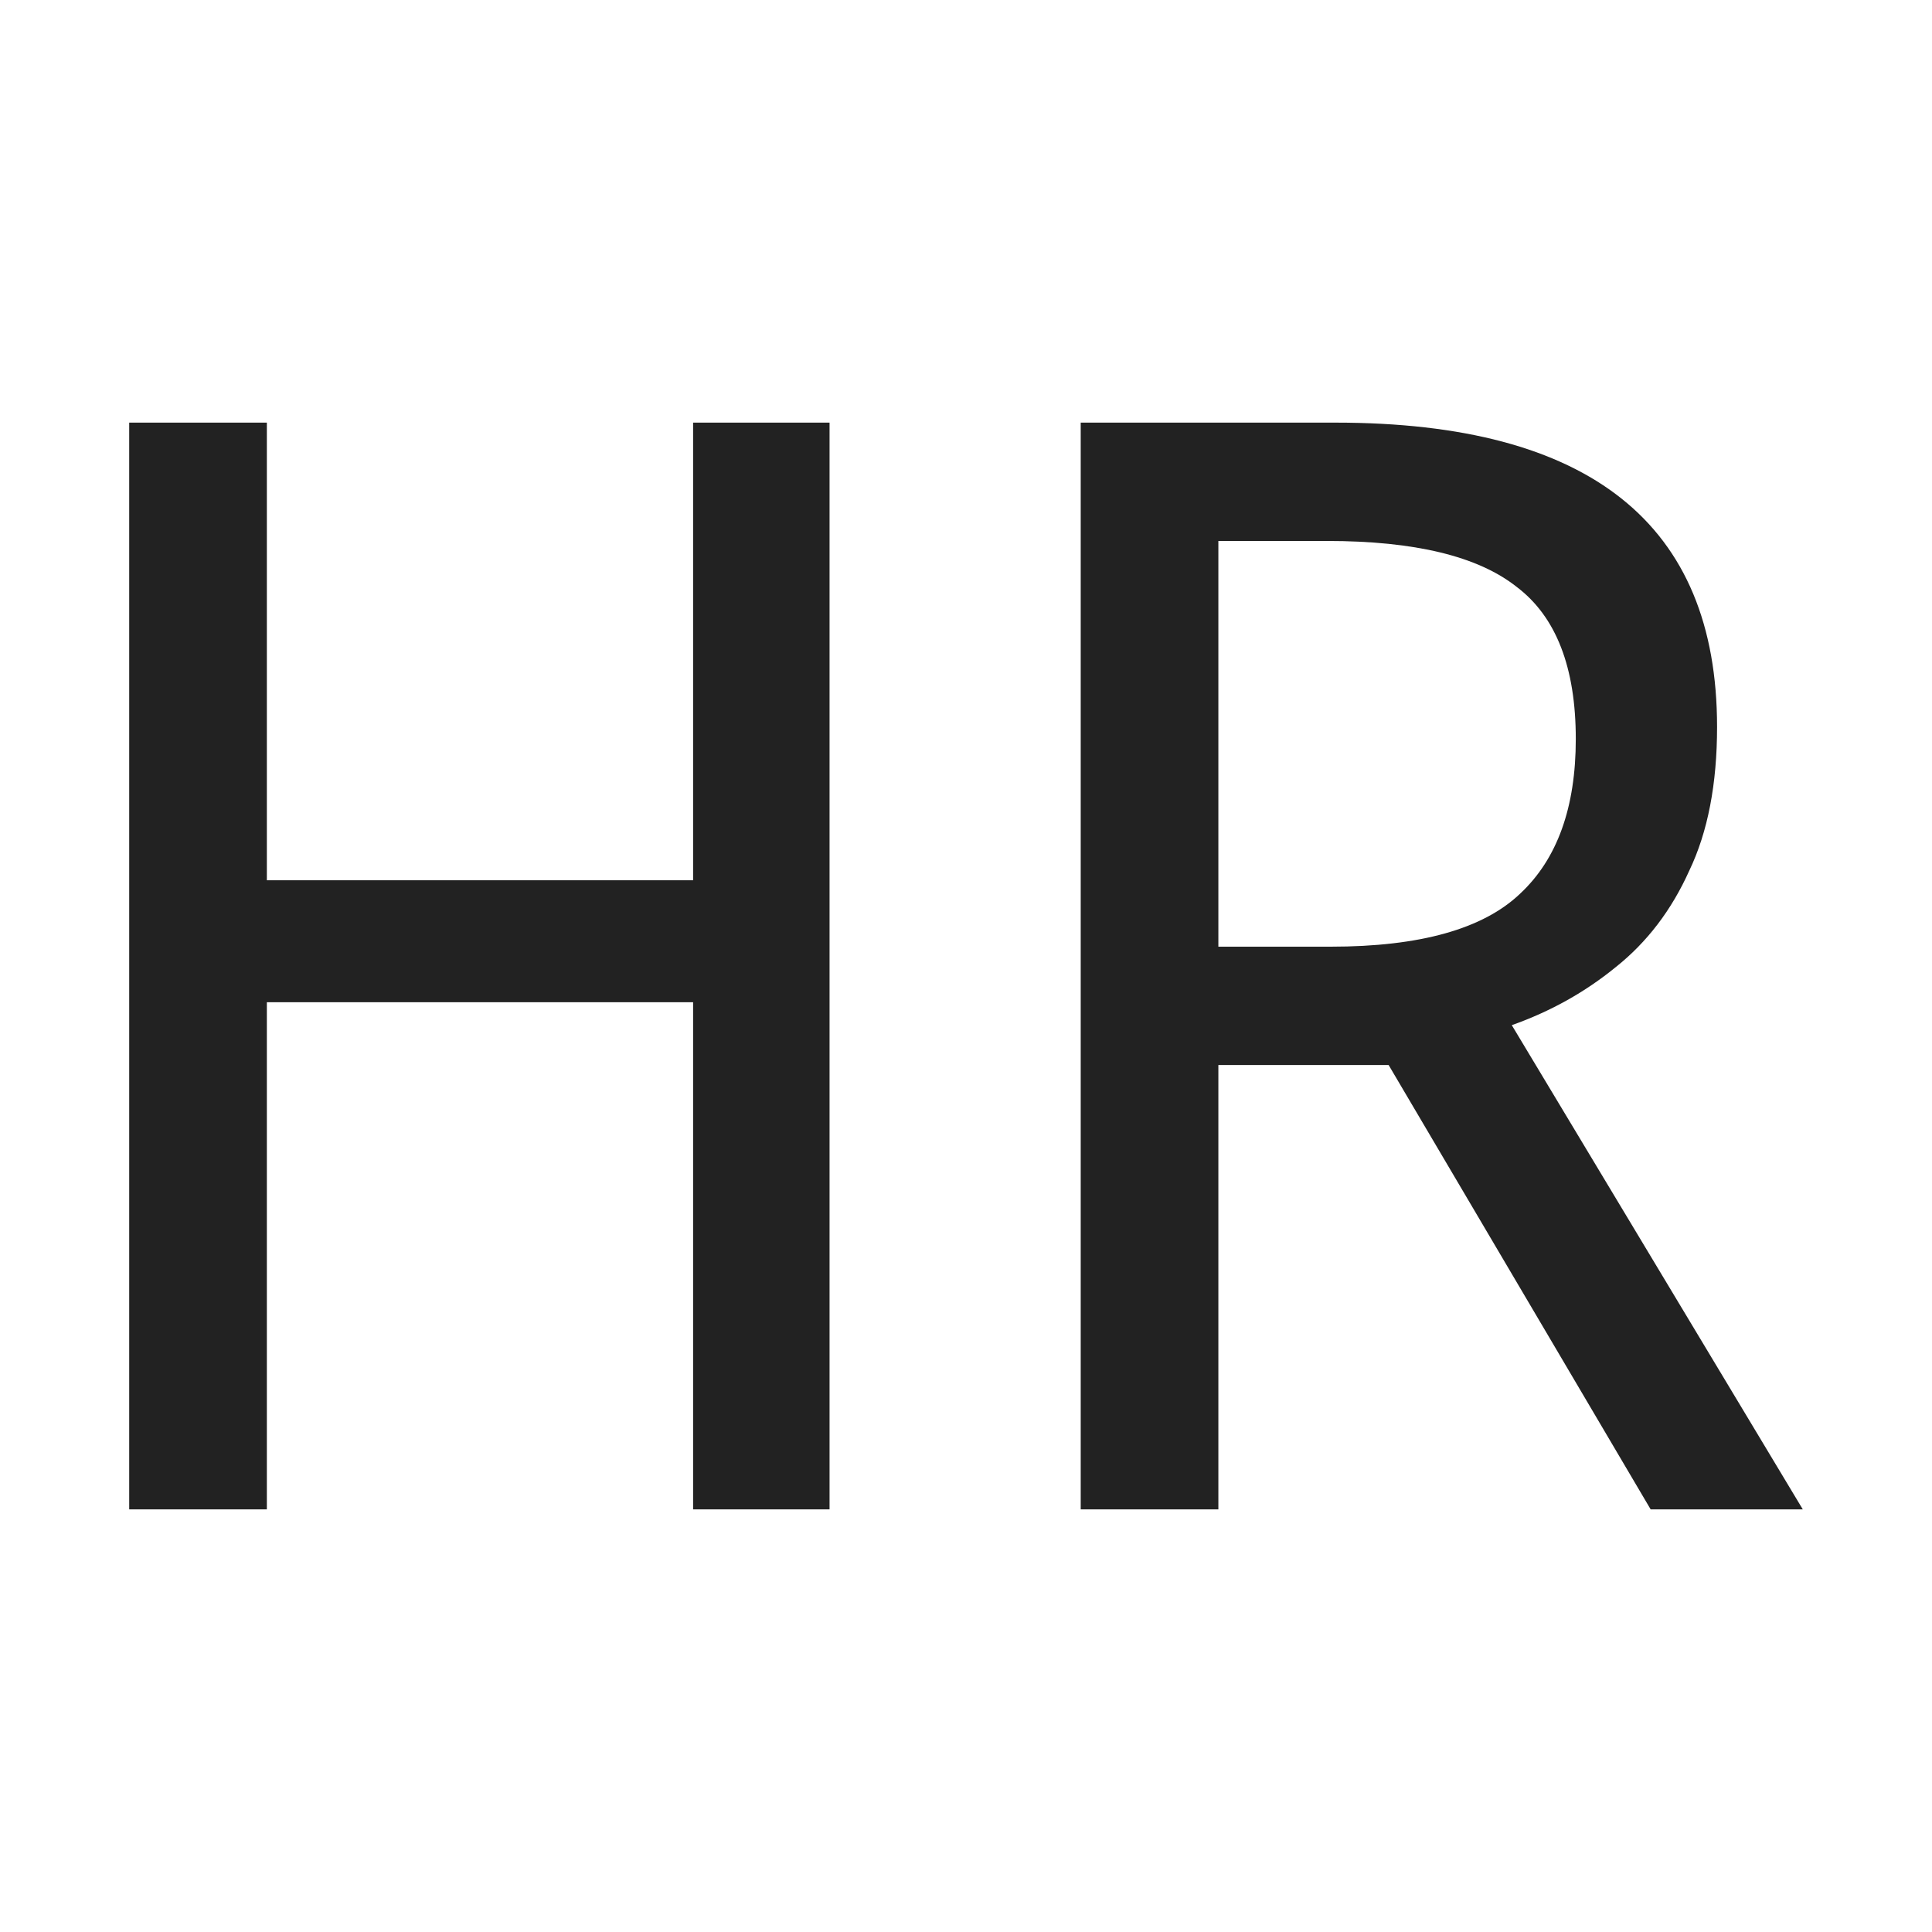
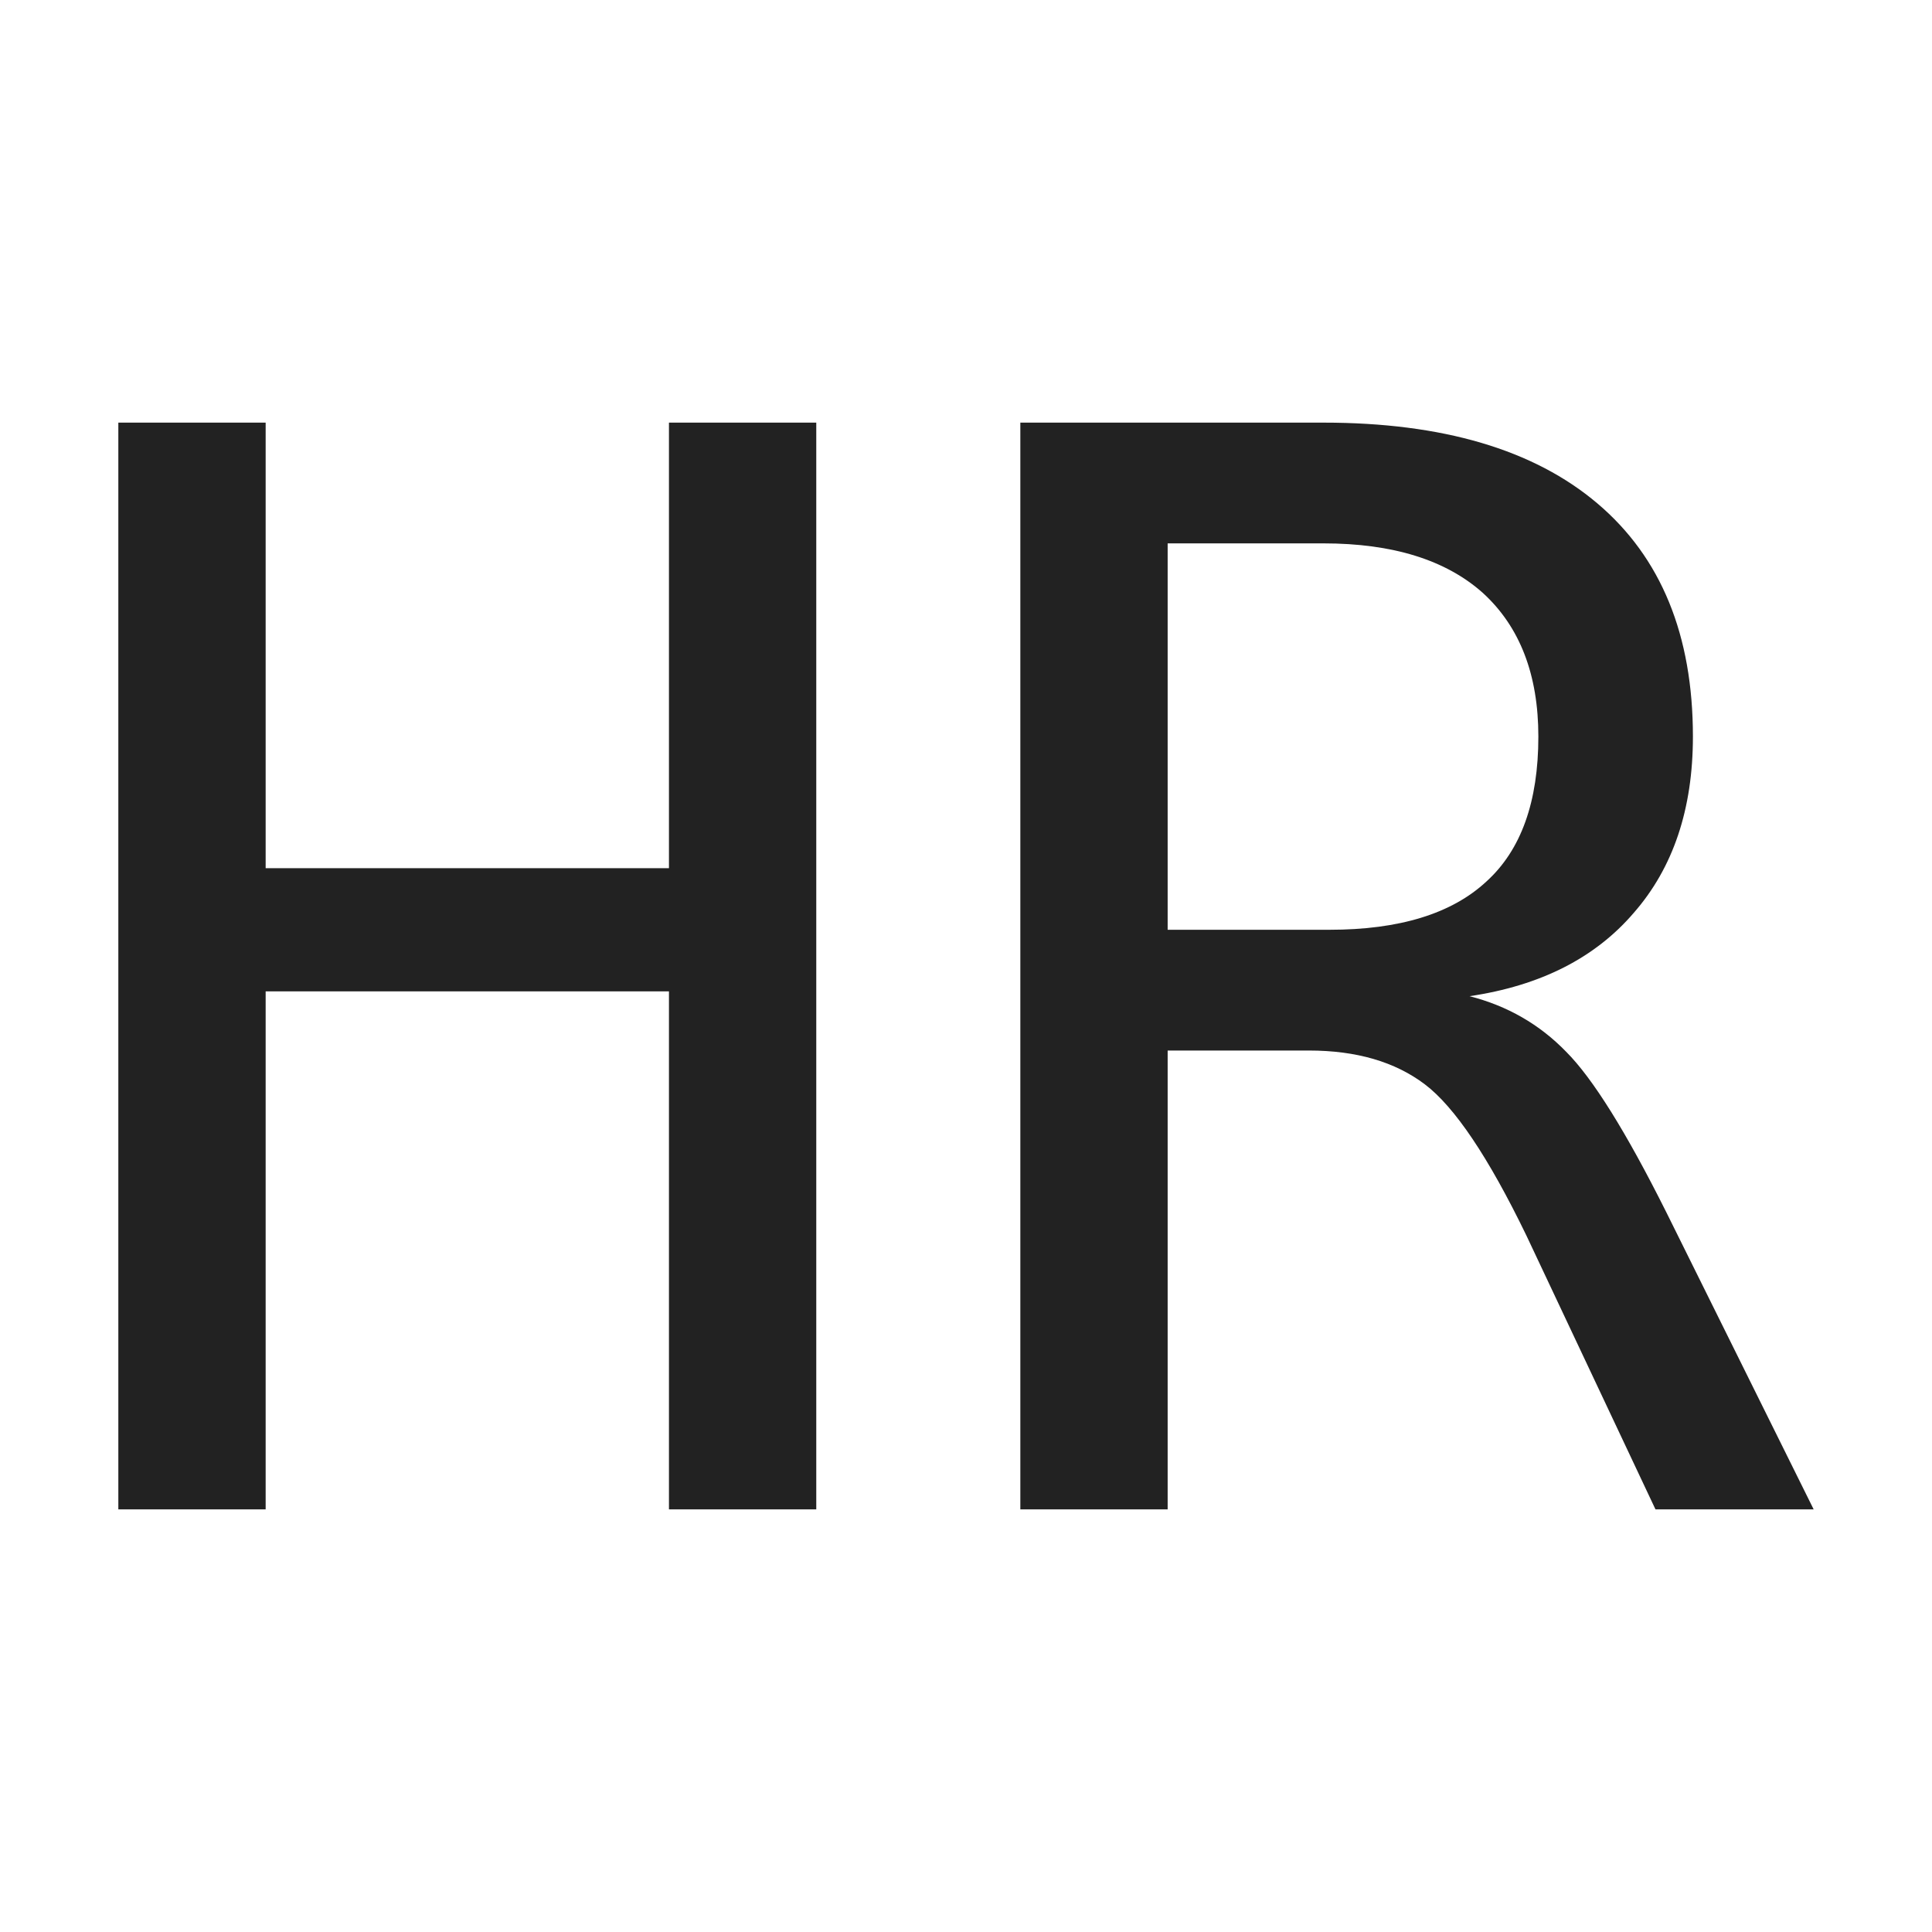
<svg xmlns="http://www.w3.org/2000/svg" width="16px" height="16px" viewBox="0 0 16 16">
-   <path d="M1.07 12.5V3.5H2.21V7.29H5.74V3.5H6.87V12.5H5.74V8.3H2.21V12.5Z" fill-rule="nonzero" fill="#222222" />
-   <path d="M8.95 12.5V3.5H11.06Q14.22 3.5 14.22 6.02Q14.22 6.73 13.99 7.21Q13.77 7.7 13.38 8.01Q13 8.32 12.52 8.49L14.93 12.5H13.67L11.5 8.82H10.09V12.5ZM11.02 7.84Q12.13 7.84 12.59 7.4Q13.05 6.97 13.05 6.12Q13.05 5.23 12.56 4.86Q12.08 4.48 10.99 4.48H10.09V7.84Z" fill-rule="nonzero" fill="#222222" />
+   <path d="M0.98 3.5H2.2V7.19H5.54V3.5H6.76V12.5H5.54V8.21H2.2V12.5H0.98Z" fill-rule="nonzero" fill="#222222" />
+   <path d="M12.17 8.25Q12.64 8.37 12.97 8.71Q13.3 9.04 13.8 10.04L15.02 12.5H13.71L12.64 10.23Q12.17 9.26 11.8 8.98Q11.43 8.7 10.84 8.7H9.67V12.5H8.45V3.5H10.96Q12.44 3.5 13.23 4.17Q14.02 4.84 14.02 6.1Q14.02 7 13.53 7.56Q13.05 8.12 12.17 8.25ZM9.67 4.5V7.7H11.01Q11.88 7.7 12.31 7.3Q12.74 6.91 12.74 6.1Q12.74 5.33 12.28 4.91Q11.82 4.5 10.96 4.5Z" fill-rule="nonzero" fill="#222222" />
</svg>
